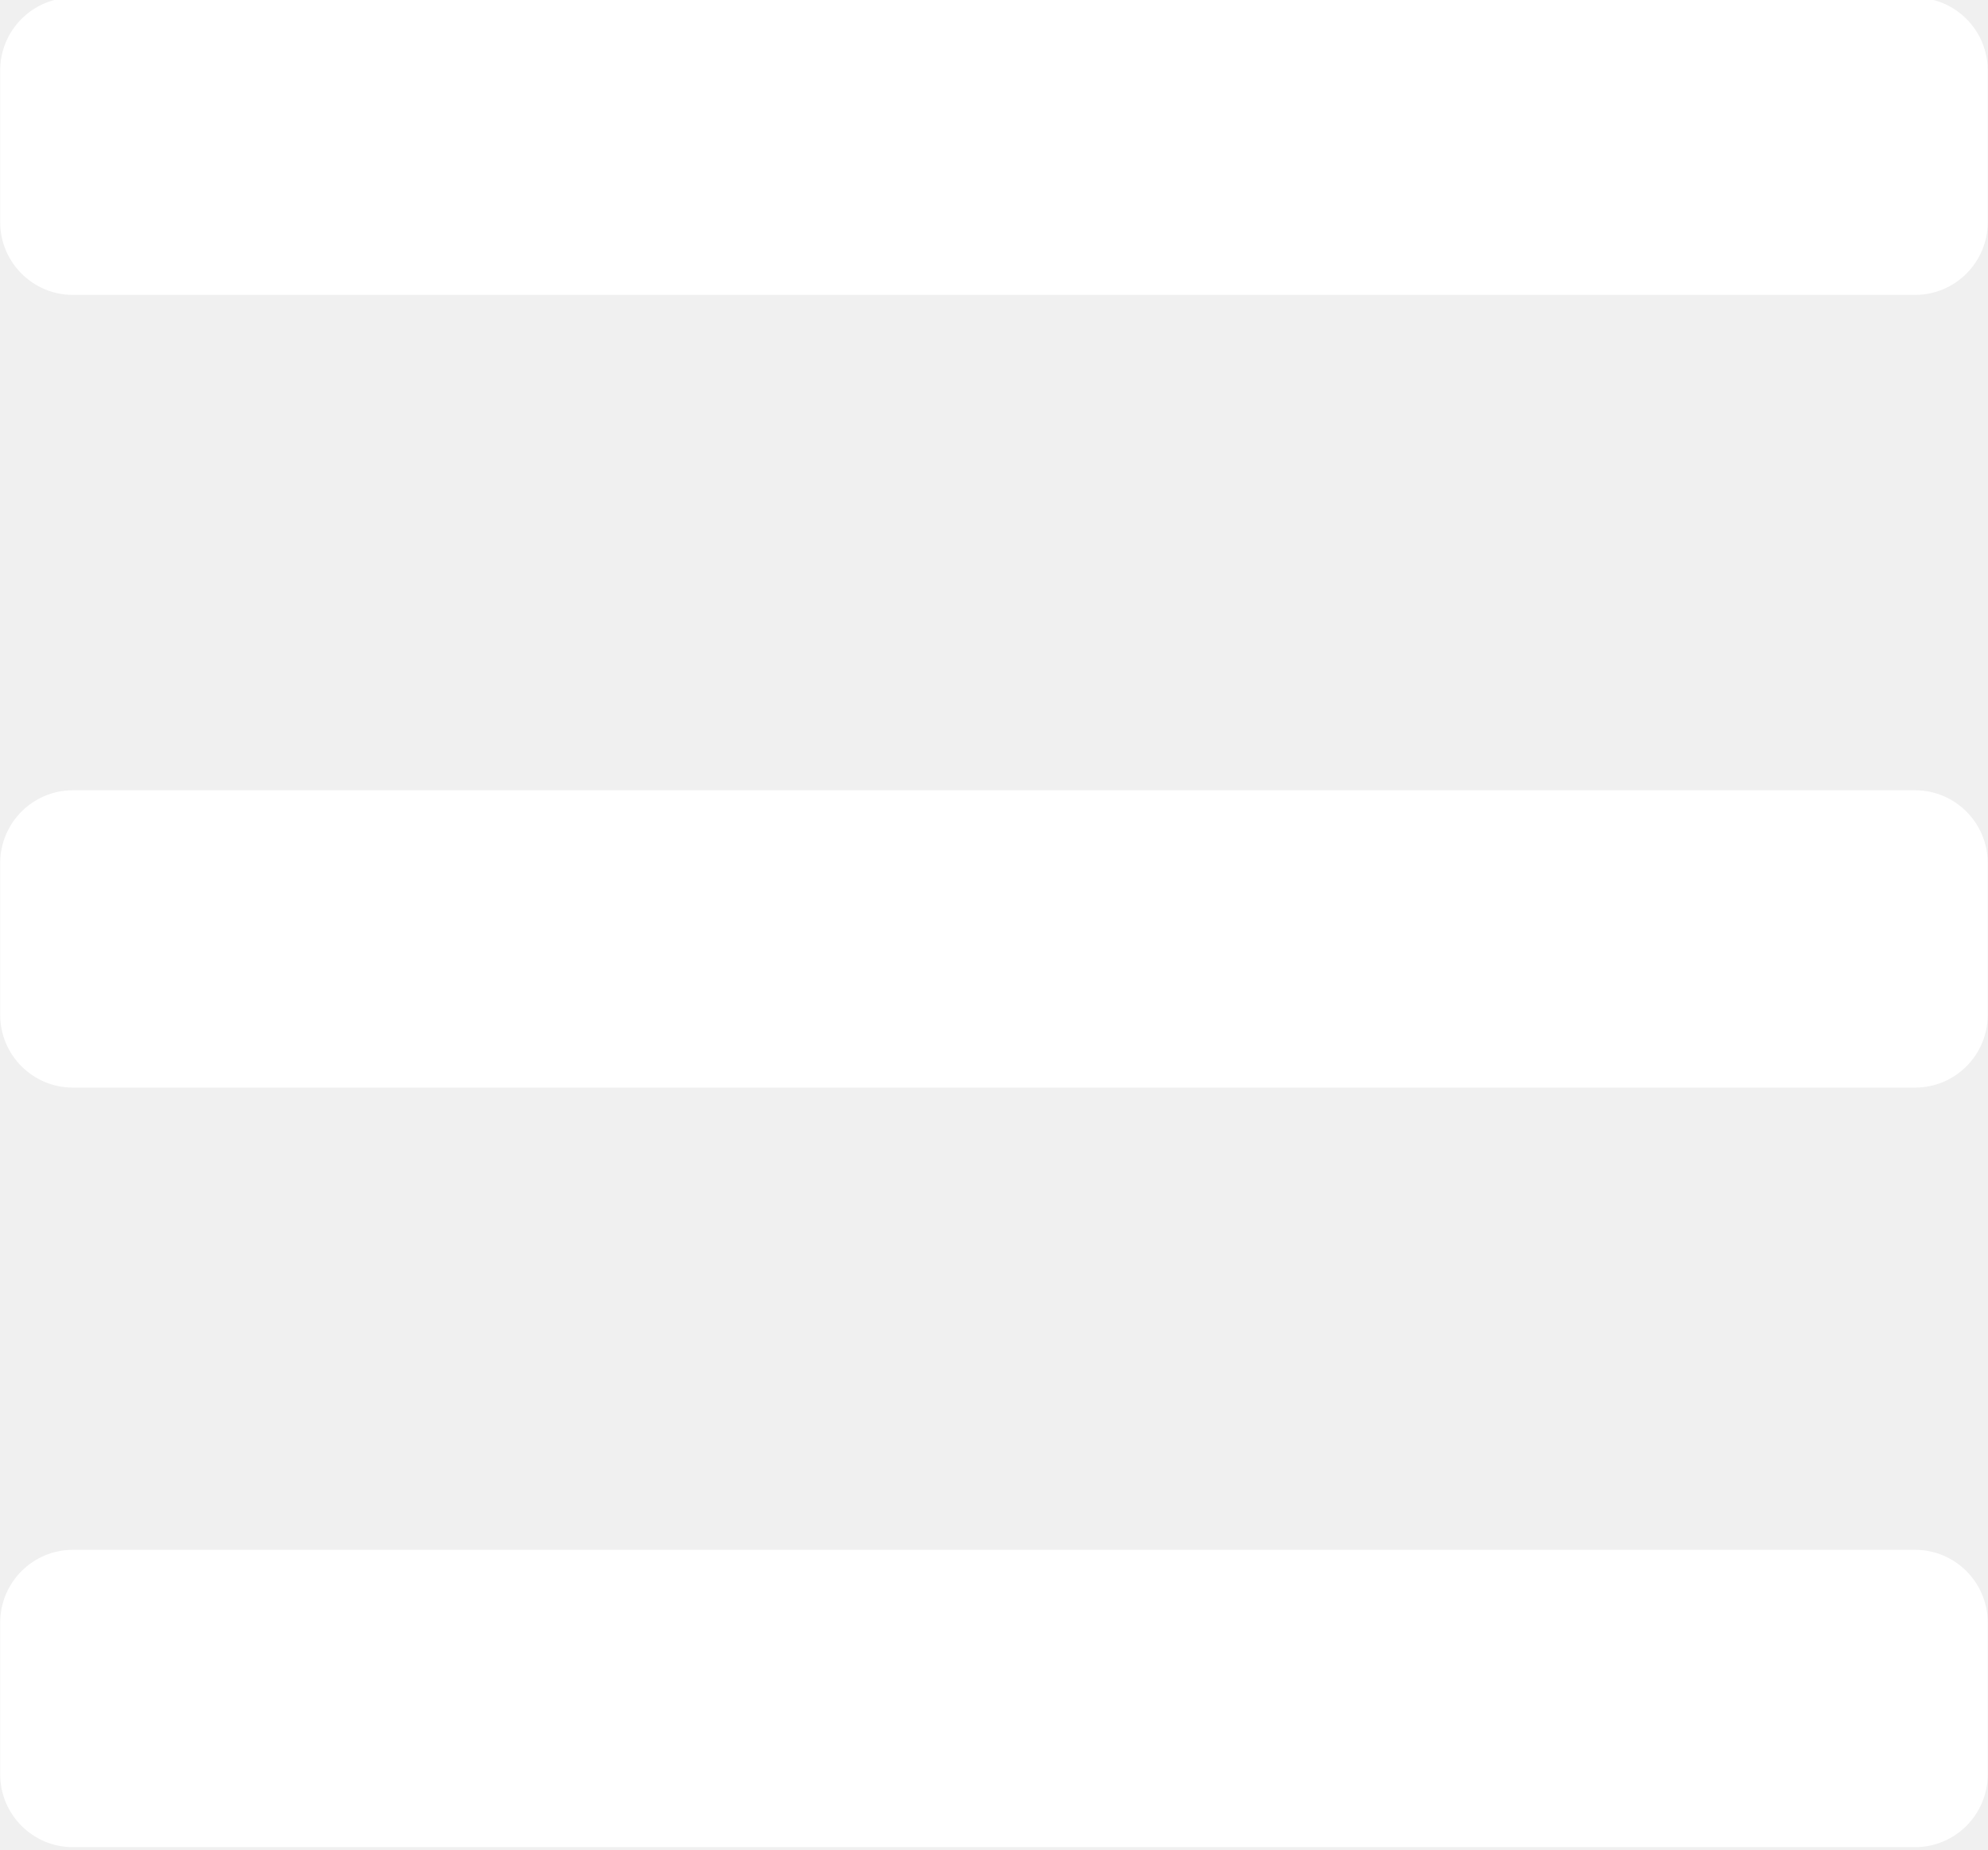
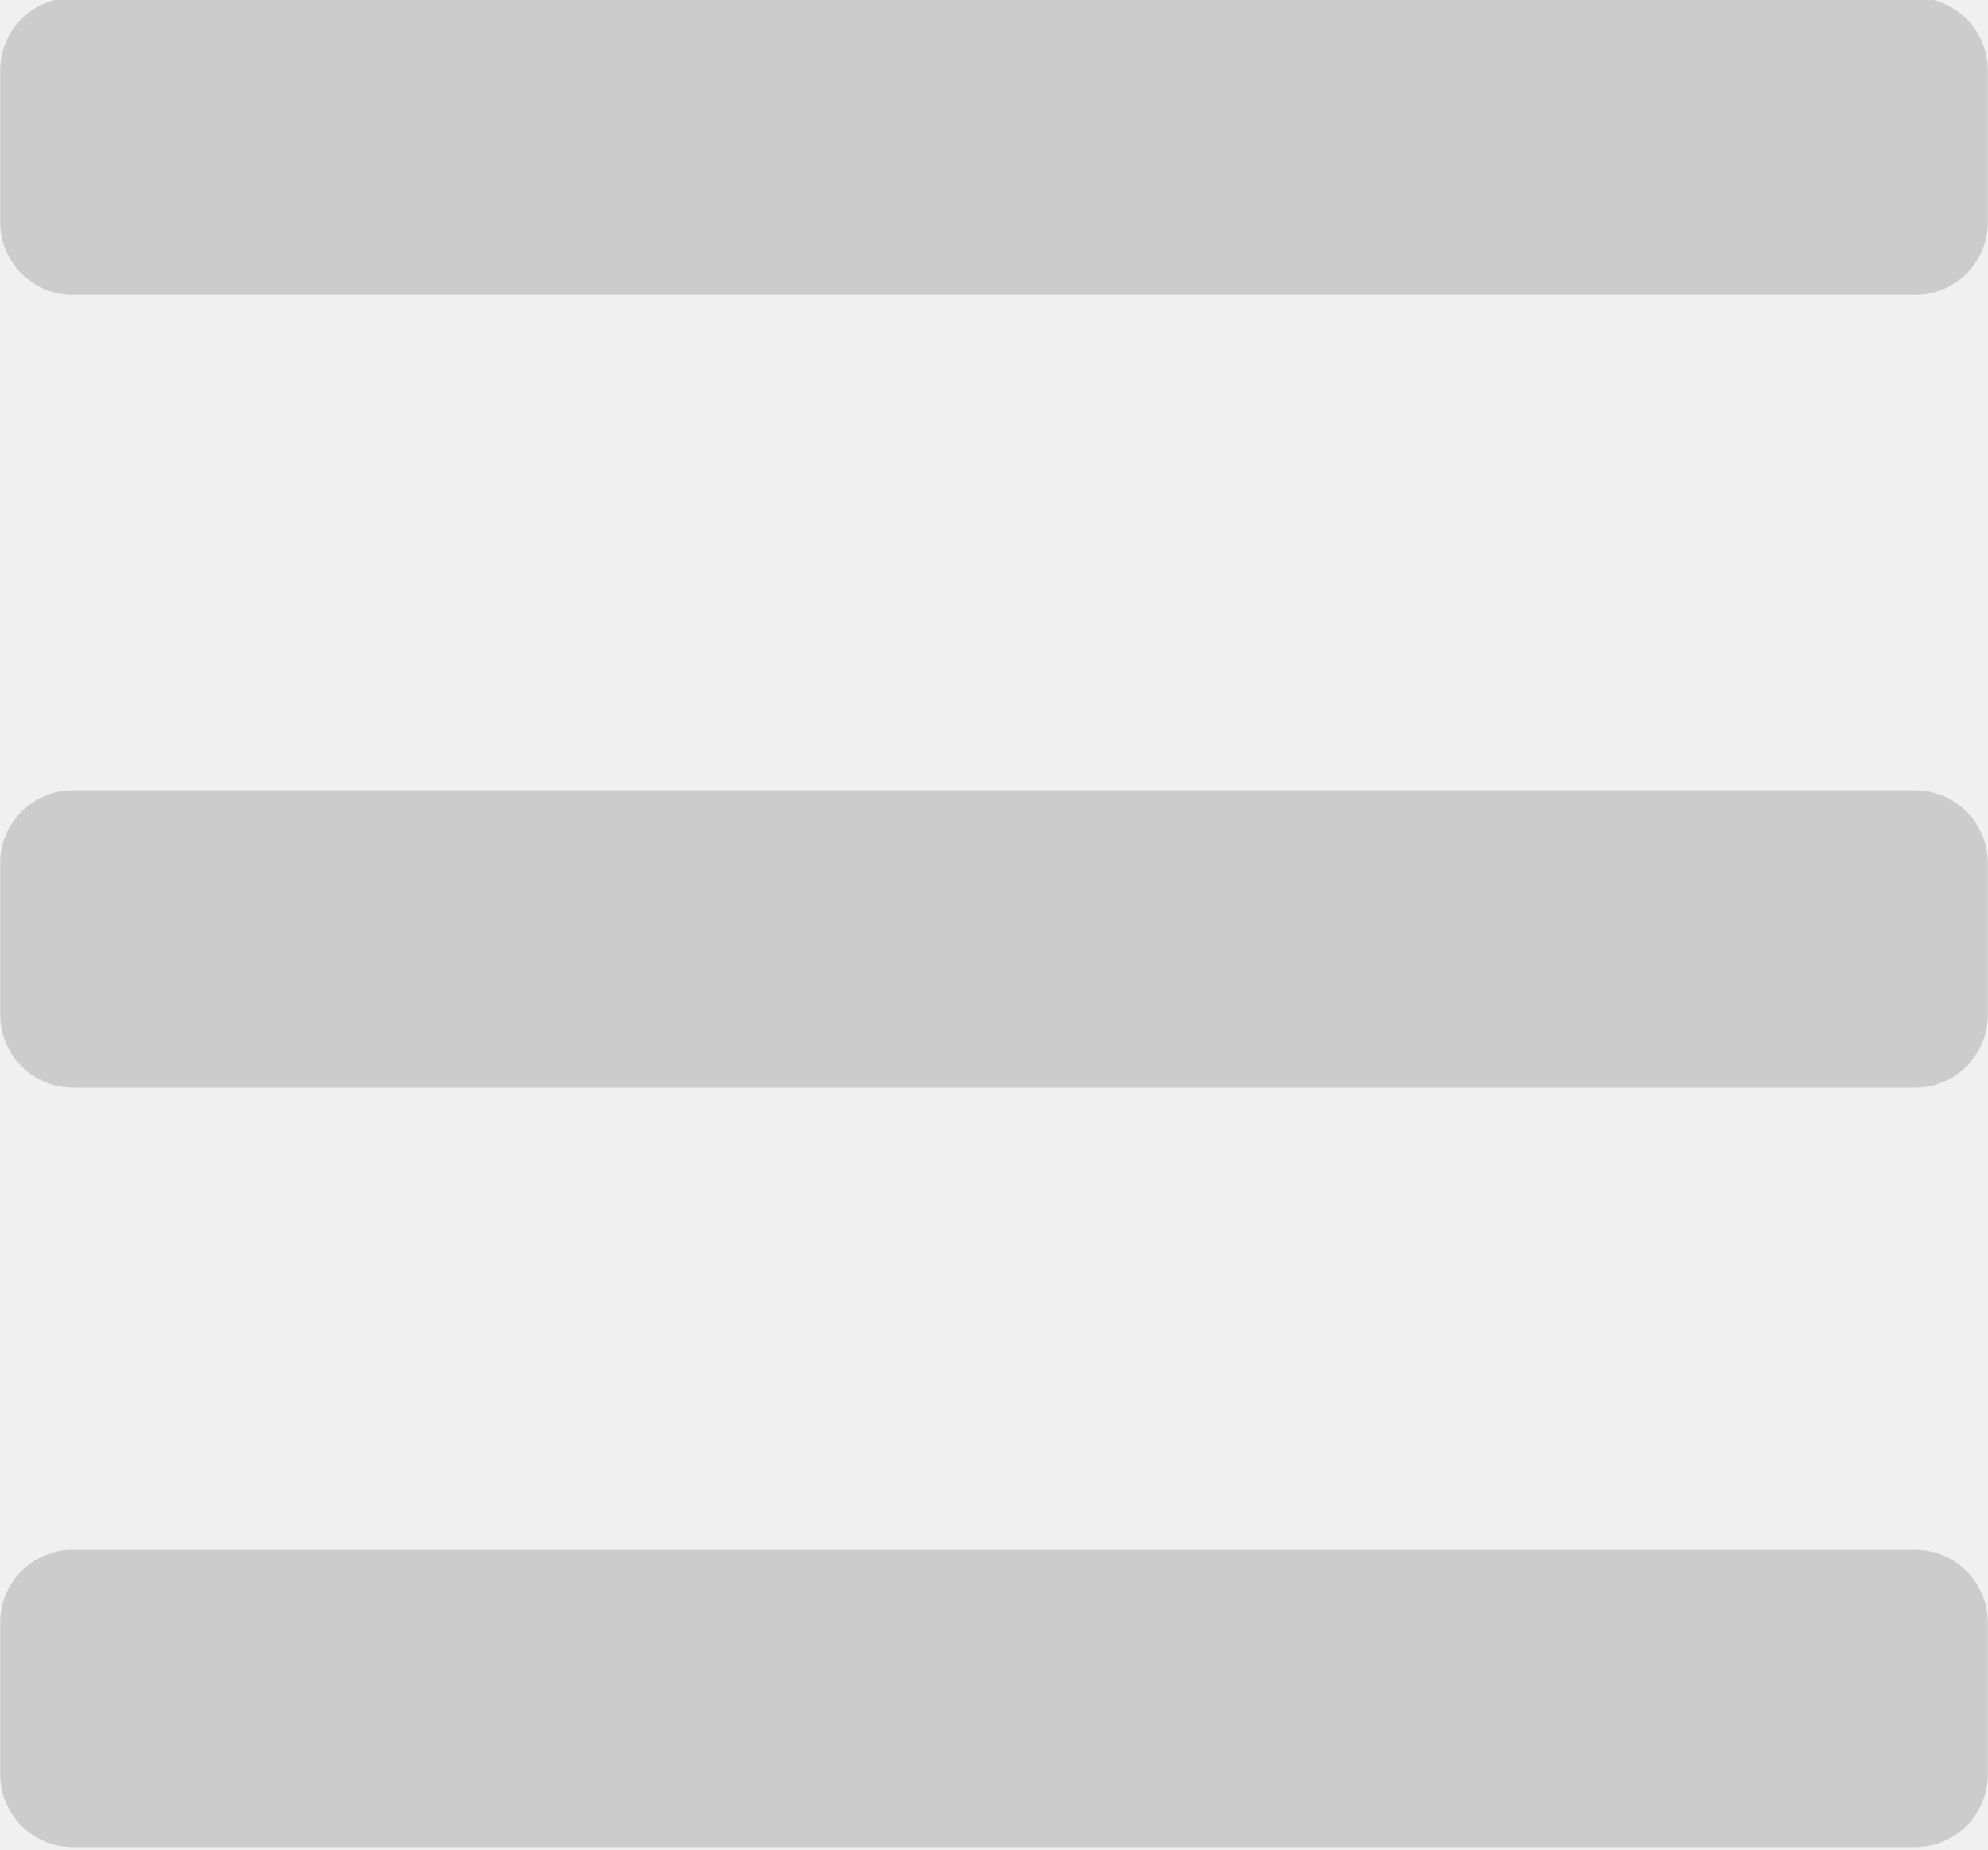
- <svg xmlns="http://www.w3.org/2000/svg" version="1.1" id="Layer_1" x="0px" y="0px" width="30.1px" height="28px" viewBox="0 0 30.1 28" style="enable-background:new 0 0 30.1 28;" xml:space="preserve">
-   <path style="fill:#FFFFFF;" d="M1.103,4.464c-0.606,0-1.1-0.493-1.1-1.1v-2.3c0-0.606,0.493-1.1,1.1-1.1h27.893  c0.607,0,1.1,0.494,1.1,1.1v2.3c0,0.606-0.492,1.1-1.1,1.1H1.103z" />
-   <path style="fill:#FFFFFF;" d="M1.103,16.464c-0.606,0-1.1-0.493-1.1-1.1v-2.3c0-0.606,0.493-1.101,1.1-1.101h27.893  c0.607,0,1.1,0.494,1.1,1.101v2.3c0,0.606-0.492,1.1-1.1,1.1H1.103z" />
-   <path style="fill:#FFFFFF;" d="M1.103,27.962c-0.606,0-1.1-0.494-1.1-1.1v-2.301c0-0.605,0.493-1.1,1.1-1.1h27.893  c0.607,0,1.1,0.494,1.1,1.1v2.301c0,0.605-0.492,1.1-1.1,1.1H1.103z" />
+ <svg xmlns="http://www.w3.org/2000/svg" version="1.1" id="Layer_1" x="0px" y="0px" width="30.1px" height="28px" viewBox="0 0 30.1 28" enable-background="new 0 0 30.1 28" xml:space="preserve">
+   <path fill="#CCCCCC" d="M1.103,4.464c-0.605,0-1.1-0.493-1.1-1.1v-2.3c0-0.606,0.493-1.1,1.1-1.1h27.894c0.606,0,1.1,0.494,1.1,1.1  v2.3c0,0.606-0.492,1.1-1.1,1.1H1.103z" />
+   <path fill="#CCCCCC" d="M1.103,16.464c-0.605,0-1.1-0.493-1.1-1.1v-2.3c0-0.606,0.493-1.101,1.1-1.101h27.894  c0.606,0,1.1,0.494,1.1,1.101v2.3c0,0.606-0.492,1.1-1.1,1.1H1.103z" />
+   <path fill="#CCCCCC" d="M1.103,27.962c-0.605,0-1.1-0.494-1.1-1.101v-2.301c0-0.604,0.493-1.1,1.1-1.1h27.894  c0.606,0,1.1,0.494,1.1,1.1v2.301c0,0.605-0.492,1.101-1.1,1.101H1.103z" />
</svg>
